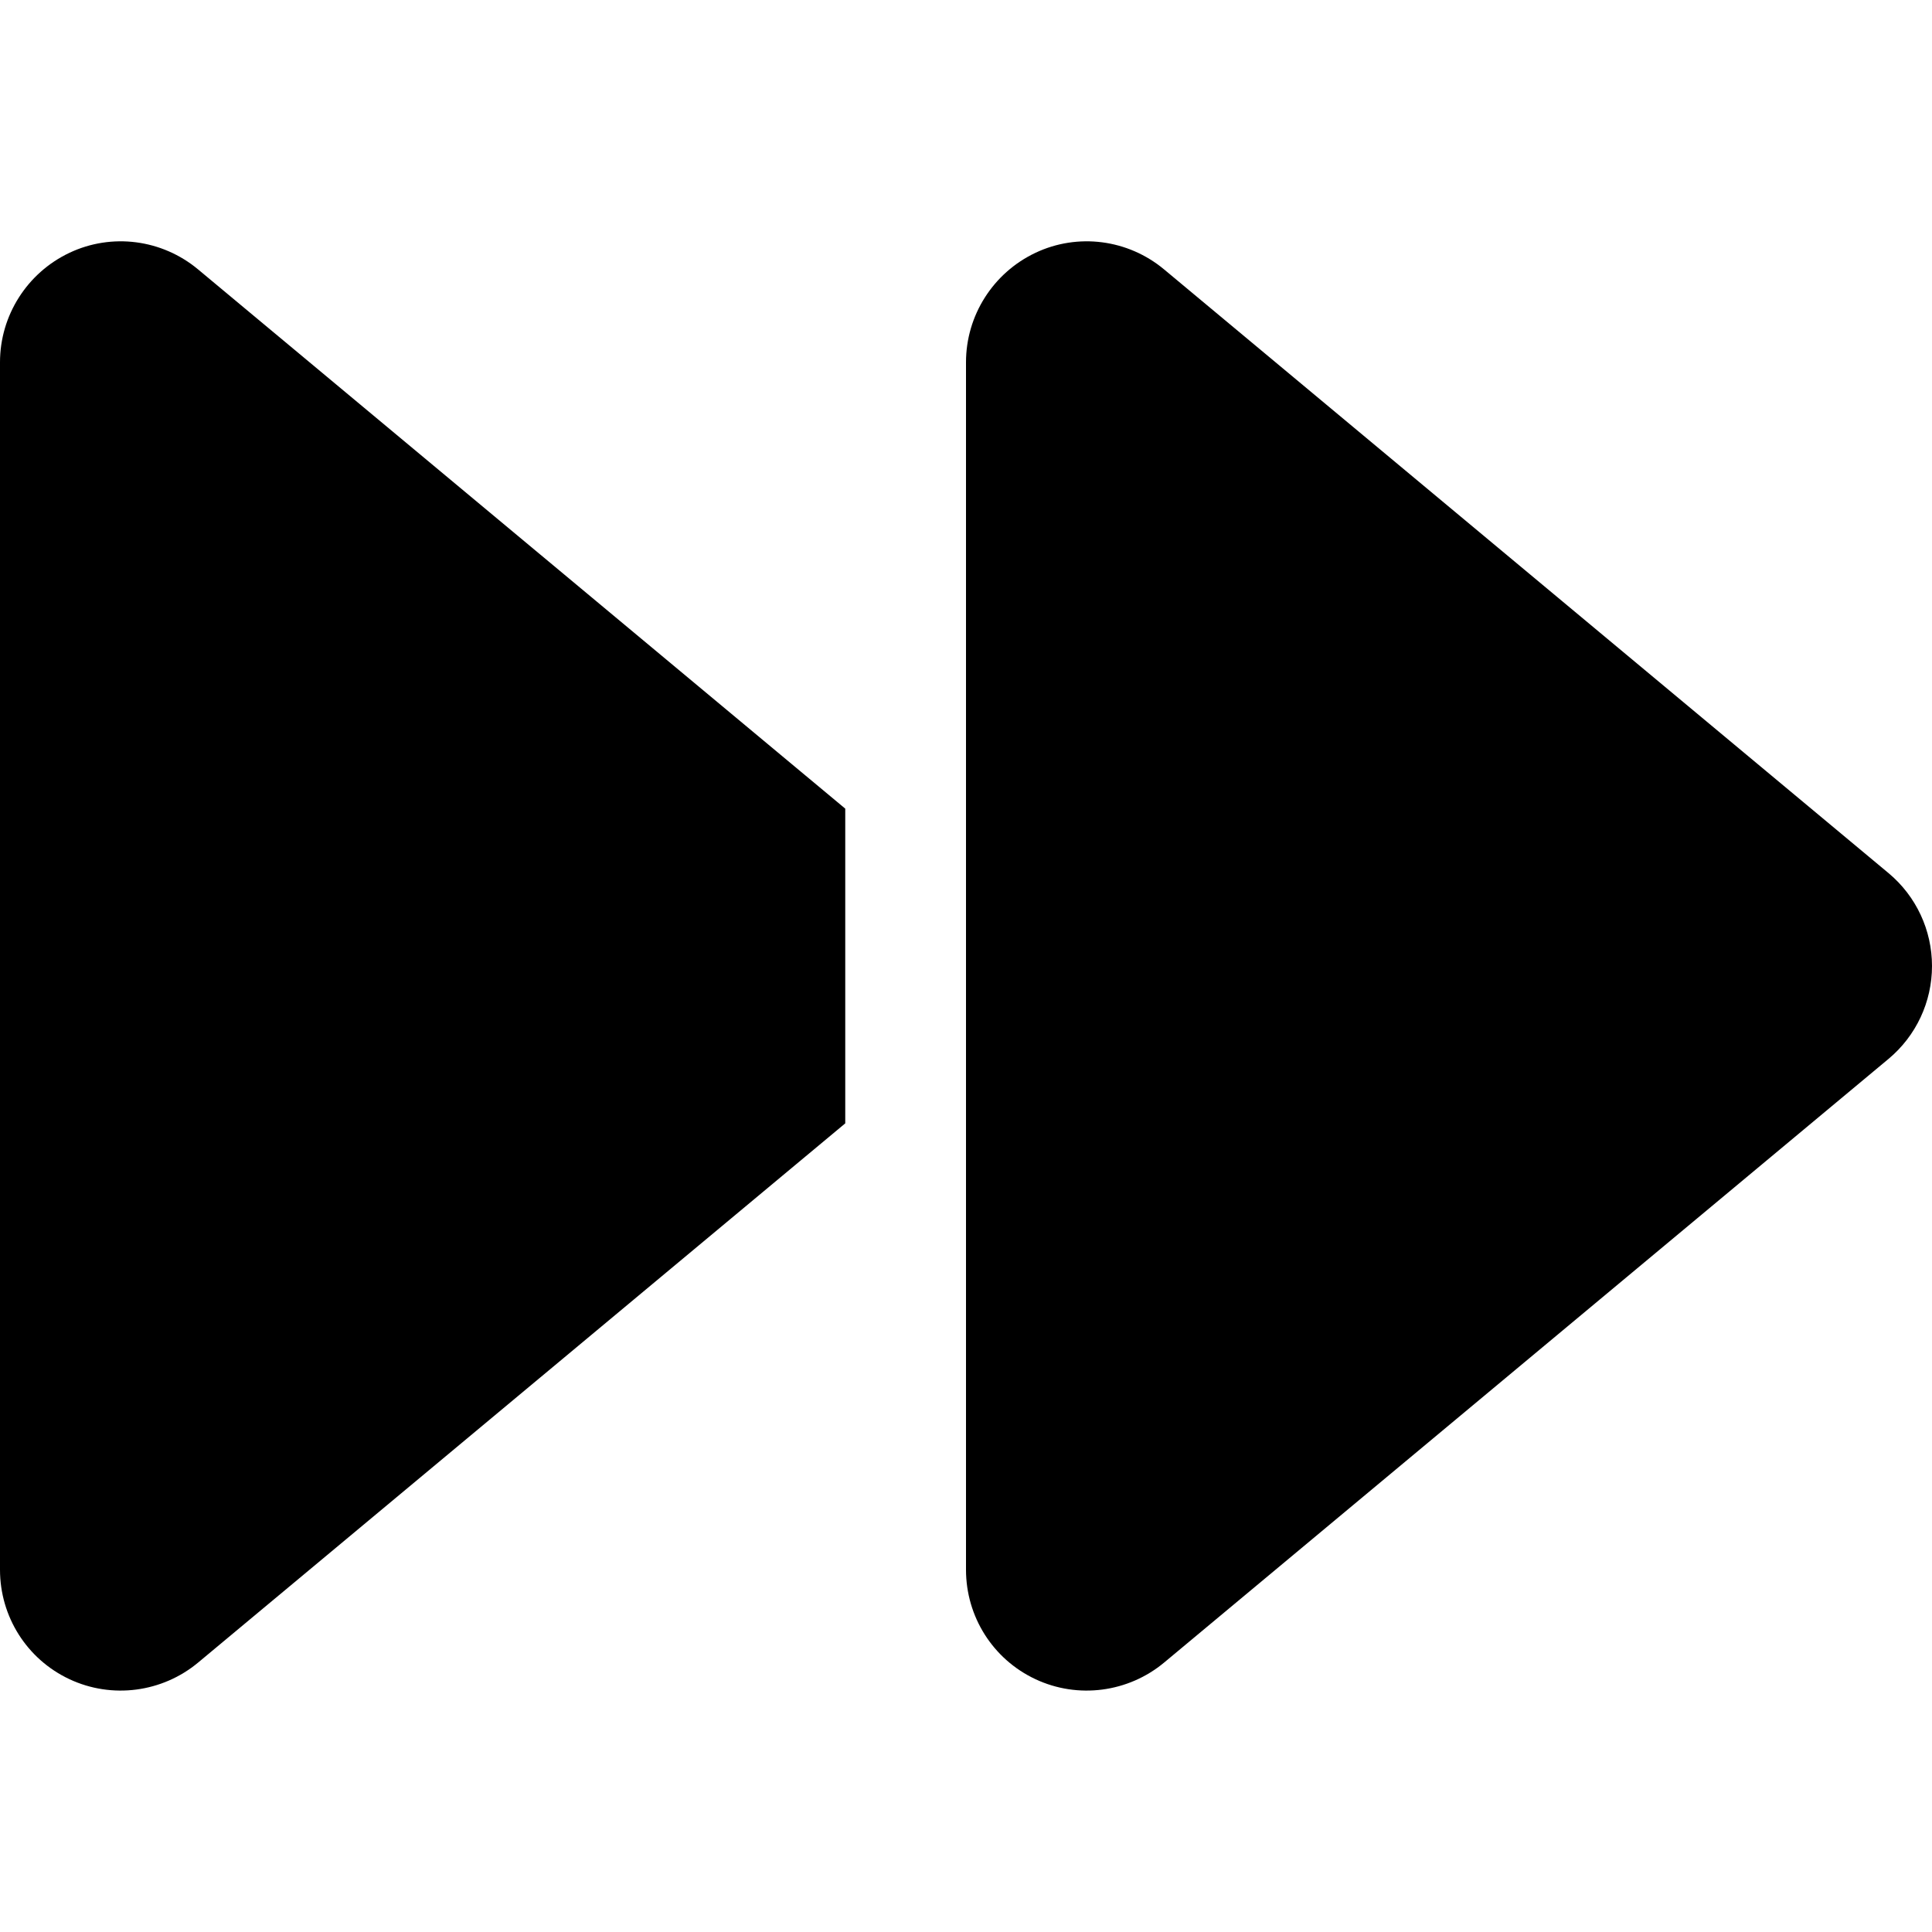
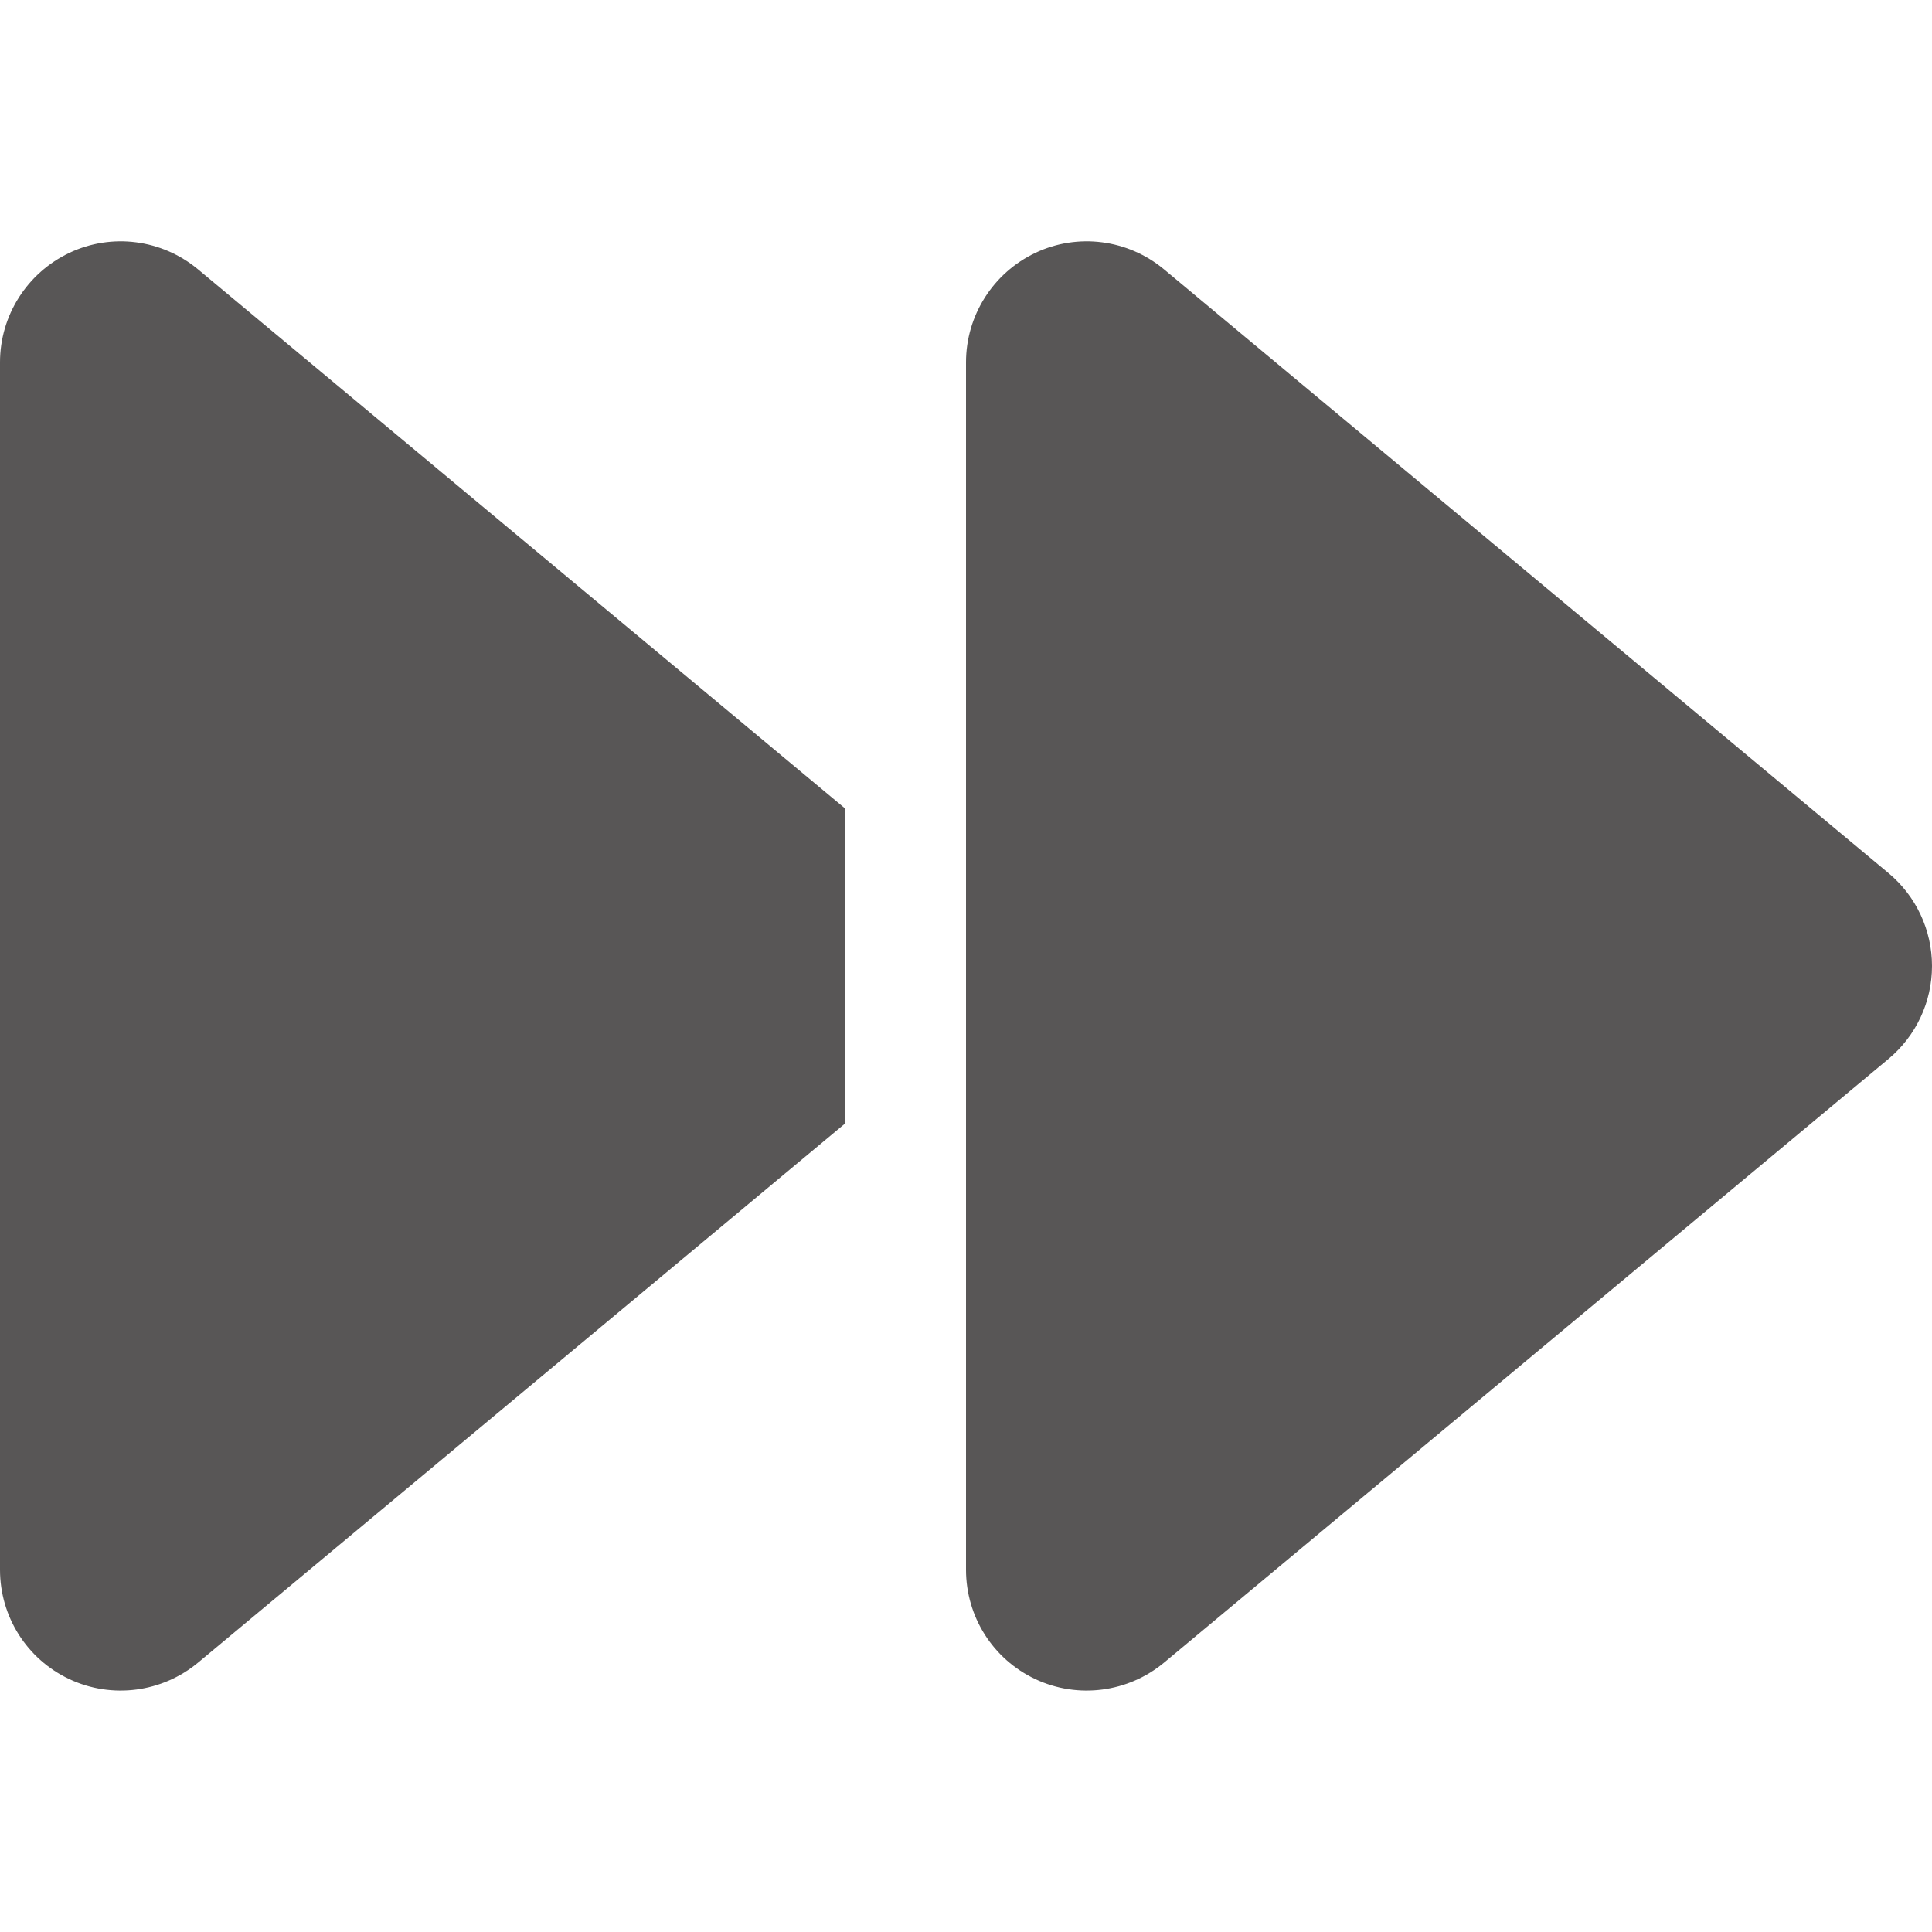
<svg xmlns="http://www.w3.org/2000/svg" viewBox="0 0 512 512">
-   <path d="M52.5 440.6c-9.5 7.9-22.8 9.7-34.1 4.4S0 428.4 0 416L0 96C0 83.6 7.2 72.3 18.4 67s24.5-3.6 34.1 4.4L224 214.3l0 41.7 0 41.7L52.5 440.6zM256 352l0-96 0-128 0-32c0-12.4 7.2-23.7 18.4-29s24.5-3.6 34.1 4.4l192 160c7.3 6.1 11.5 15.1 11.5 24.6s-4.2 18.5-11.5 24.6l-192 160c-9.5 7.9-22.8 9.7-34.1 4.4s-18.4-16.6-18.4-29l0-64z" />
+   <path fill="#585656" d="M52.5 440.6c-9.5 7.9-22.8 9.7-34.1 4.4S0 428.4 0 416L0 96C0 83.6 7.2 72.3 18.4 67s24.5-3.6 34.1 4.4L224 214.3l0 41.7 0 41.7L52.5 440.6zM256 352l0-96 0-128 0-32c0-12.4 7.2-23.7 18.4-29s24.5-3.6 34.1 4.4l192 160c7.3 6.1 11.5 15.1 11.5 24.6s-4.2 18.5-11.5 24.6l-192 160c-9.5 7.9-22.8 9.7-34.1 4.4s-18.4-16.6-18.4-29l0-64z" />
</svg>
